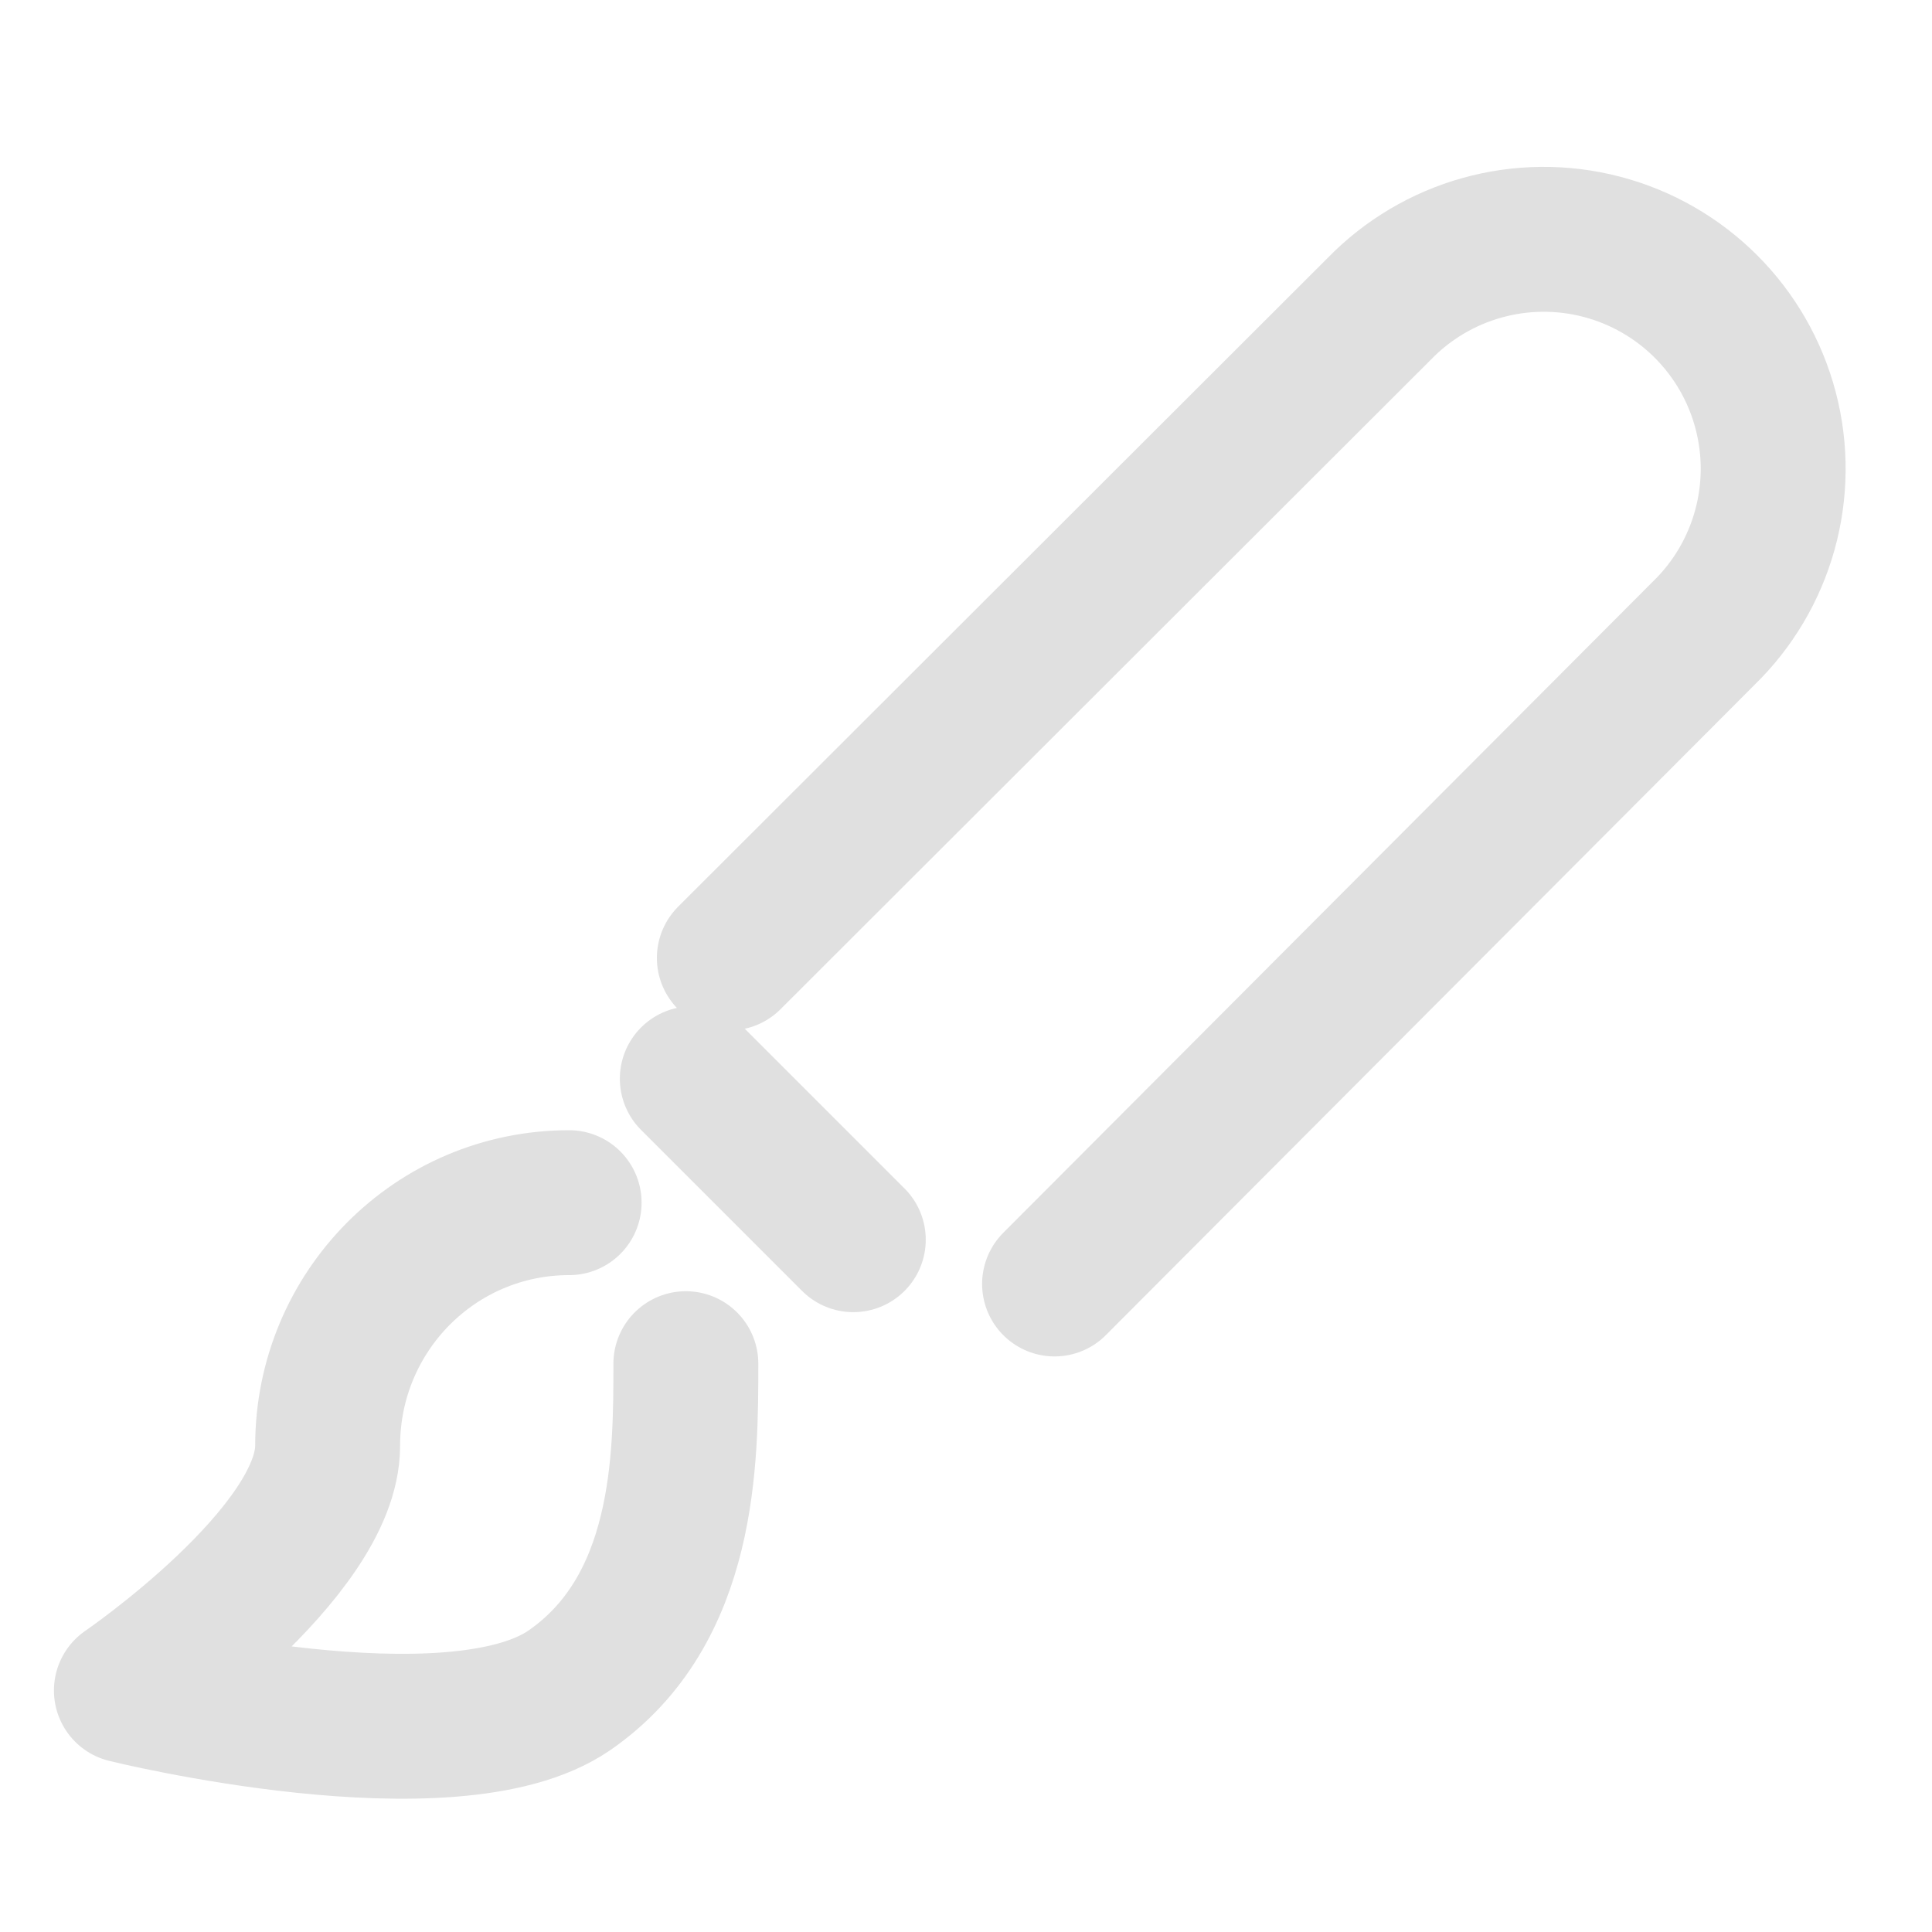
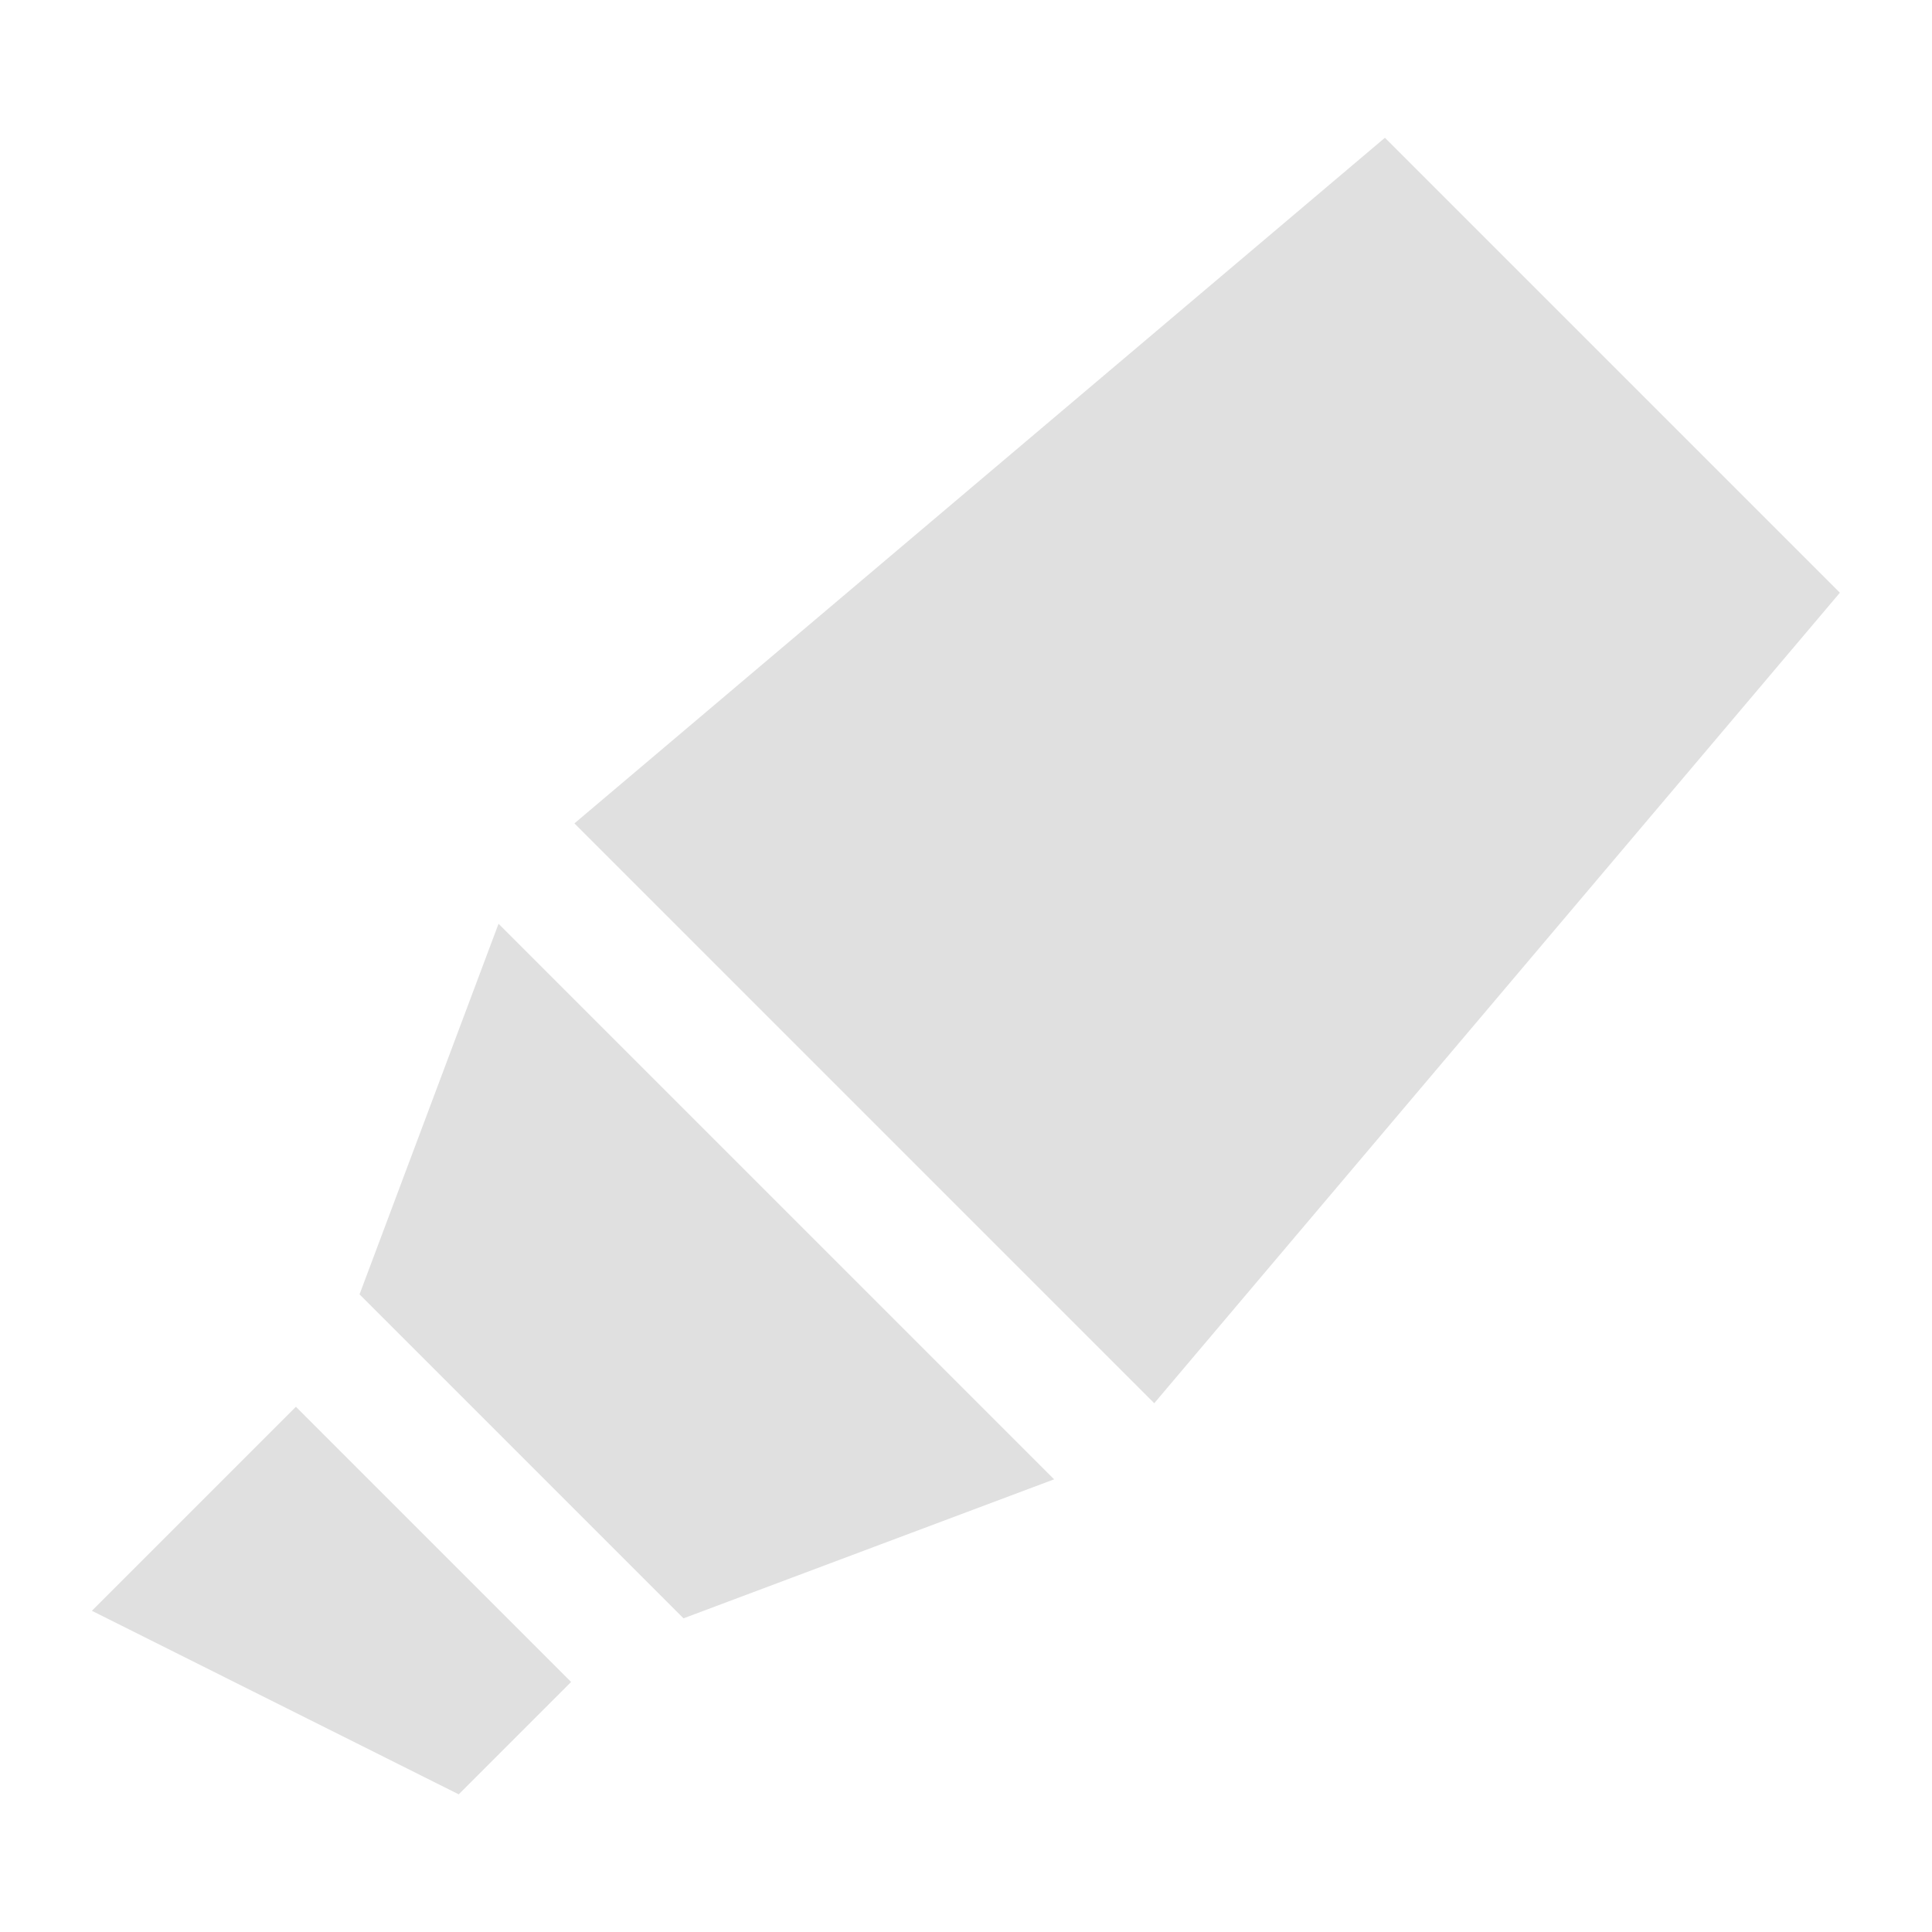
- <svg xmlns="http://www.w3.org/2000/svg" width="24" height="24" viewBox="0 0 24 24" fill="none" stroke="#e0e0e0" stroke-width="1.8" stroke-linecap="round" stroke-linejoin="round">
-   <path d="m9.06 11.9 8.07-8.06a2.85 2.85 0 1 1 4.03 4.03l-8.06 8.08" />
-   <path d="M7.07 14.94c-1.66 0-3 1.35-3 3.02 0 1.33-2.5 3.04-2.5 3.04s4.04 1 5.5 0c1.45-1 1.45-2.88 1.45-4.06" />
-   <line x1="8.6" y1="13.4" x2="10.6" y2="15.4" />
+ <svg xmlns="http://www.w3.org/2000/svg" width="24" height="24" viewBox="0.222 0.115 8.2 8.2" version="1.1">
+   <g transform="translate(0,-288.5333)">
+     <path style="fill:#e0e0e0;fill-opacity:1;fill-rule:nonzero;stroke:none;" d="m 6.1,289.233 -3.44,2.91 2.461,2.461 2.91,-3.44 z m -3.762,3.336 -0.59,1.573 1.375,1.375 1.573,-0.59 z m -0.86,2.05 -0.866,0.866 1.557,0.779 0.477,-0.477 z" />
+   </g>
</svg>
